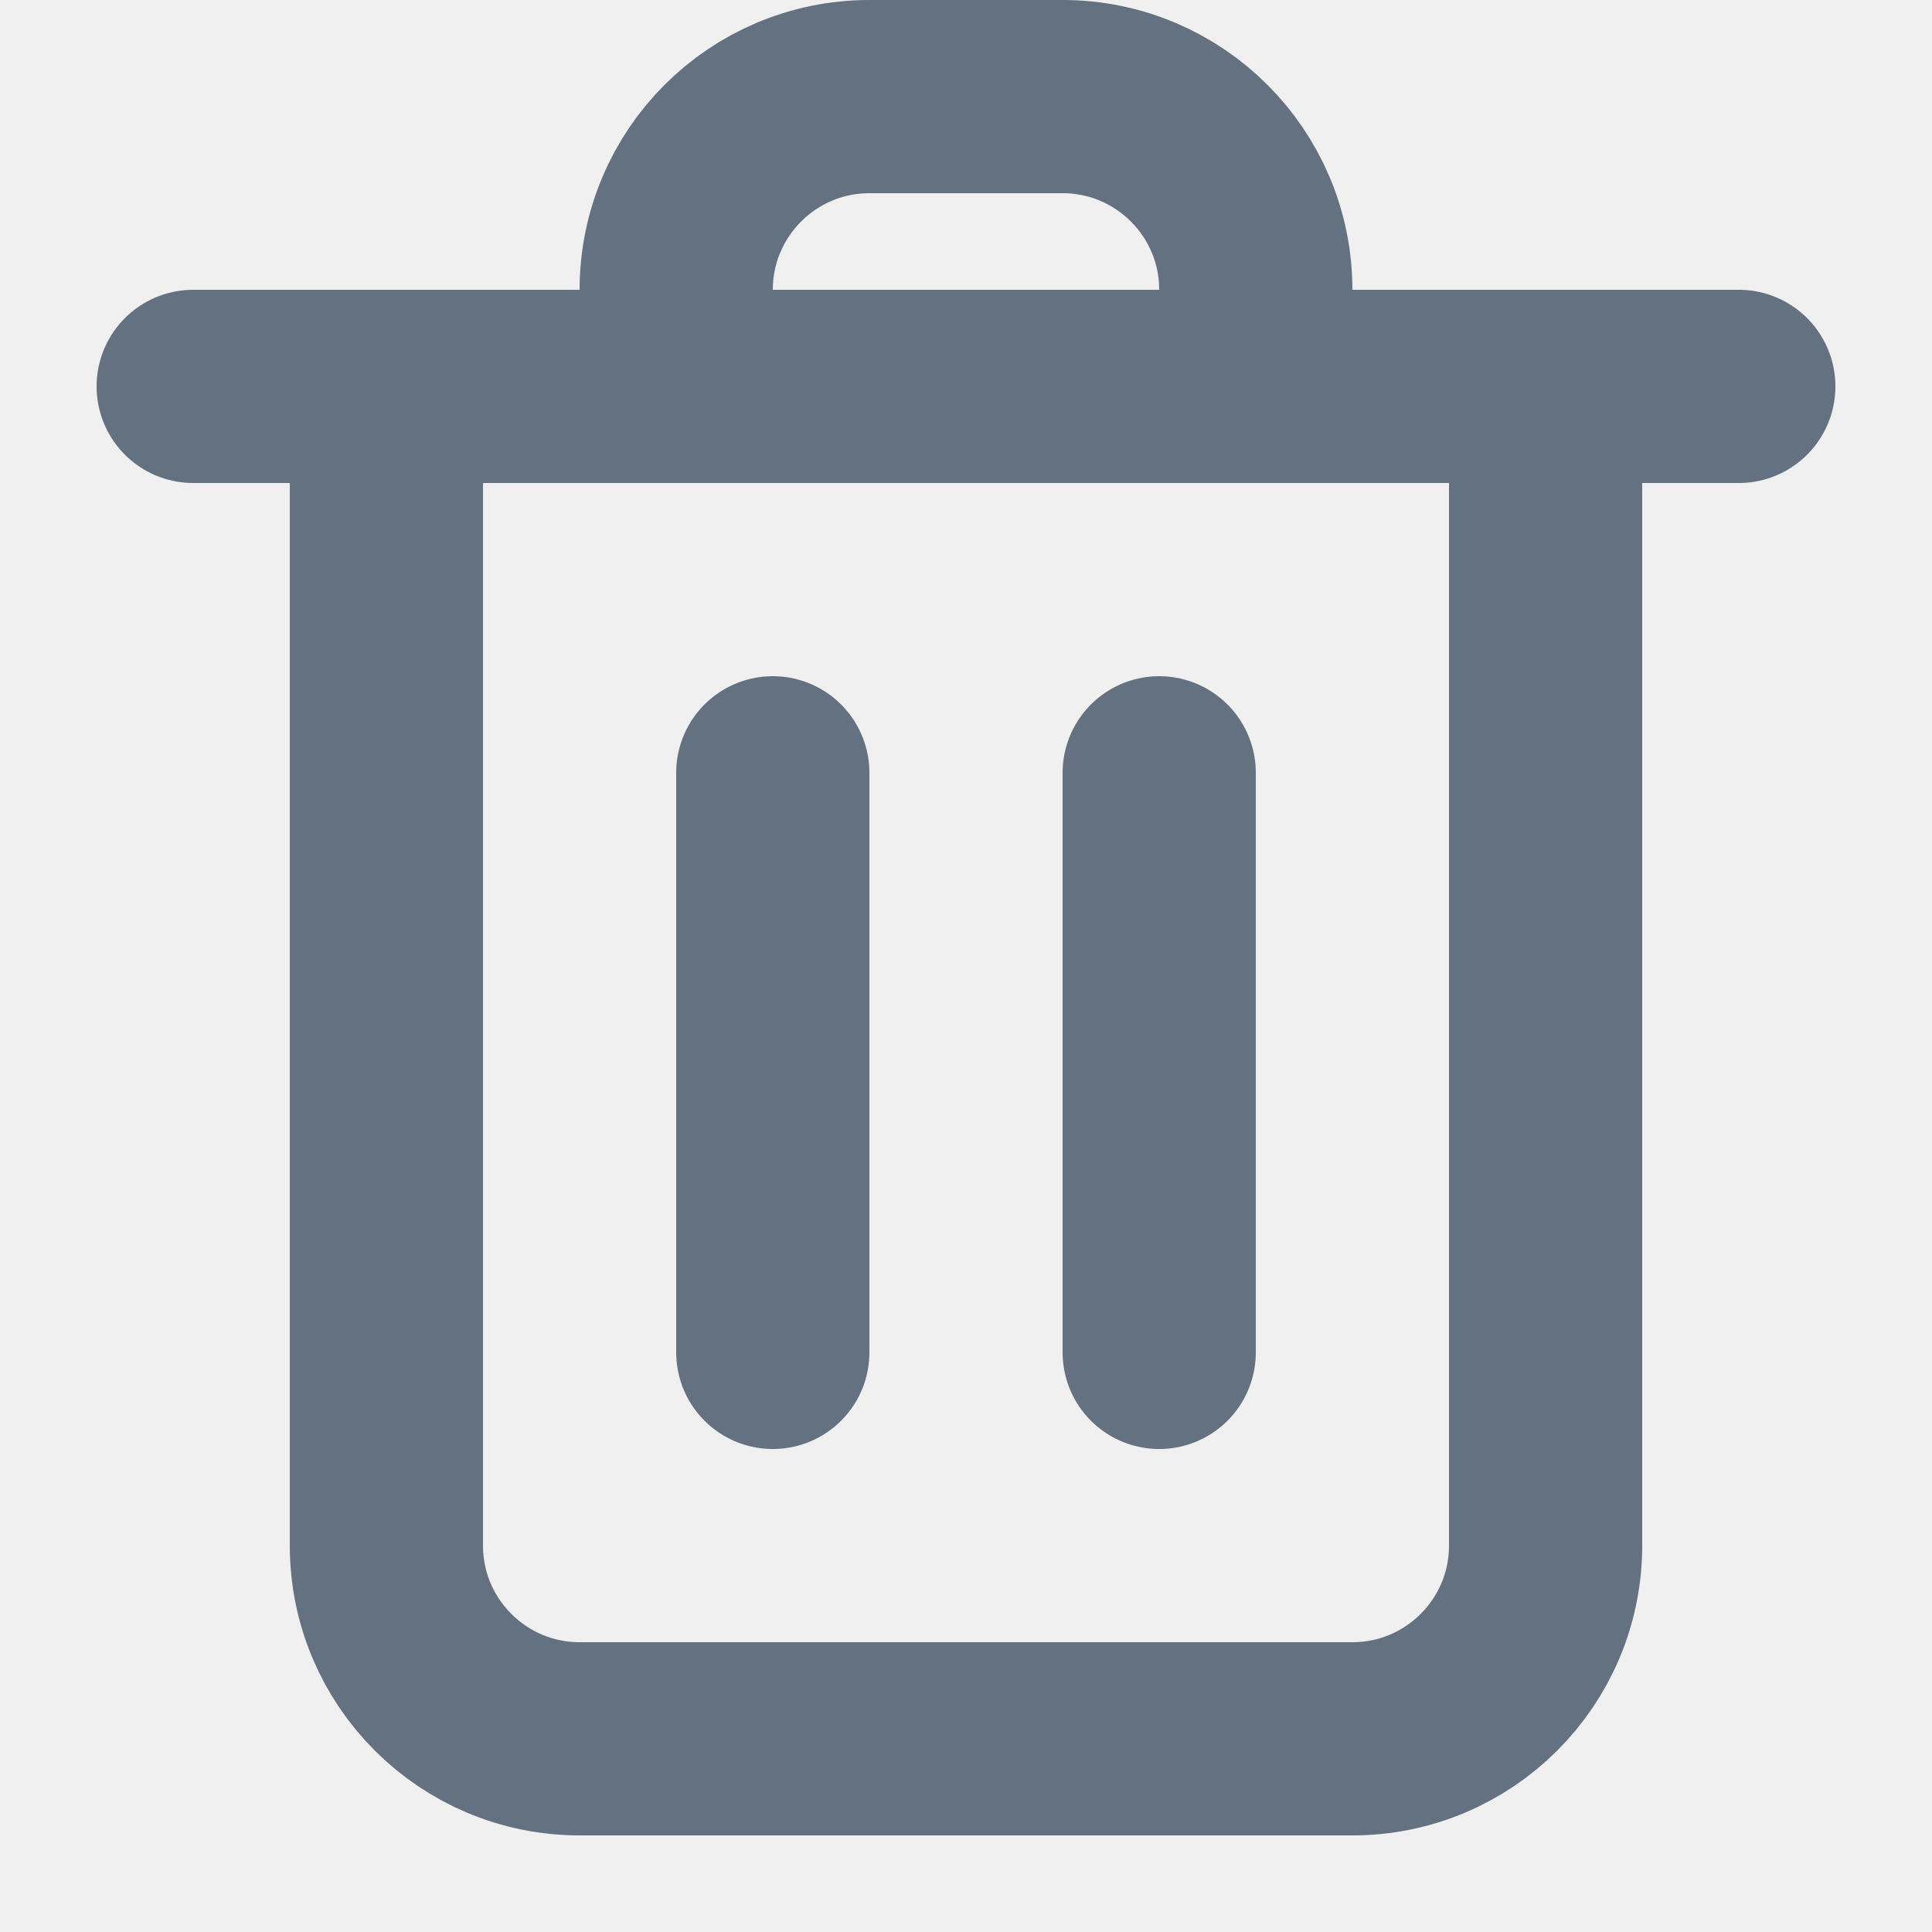
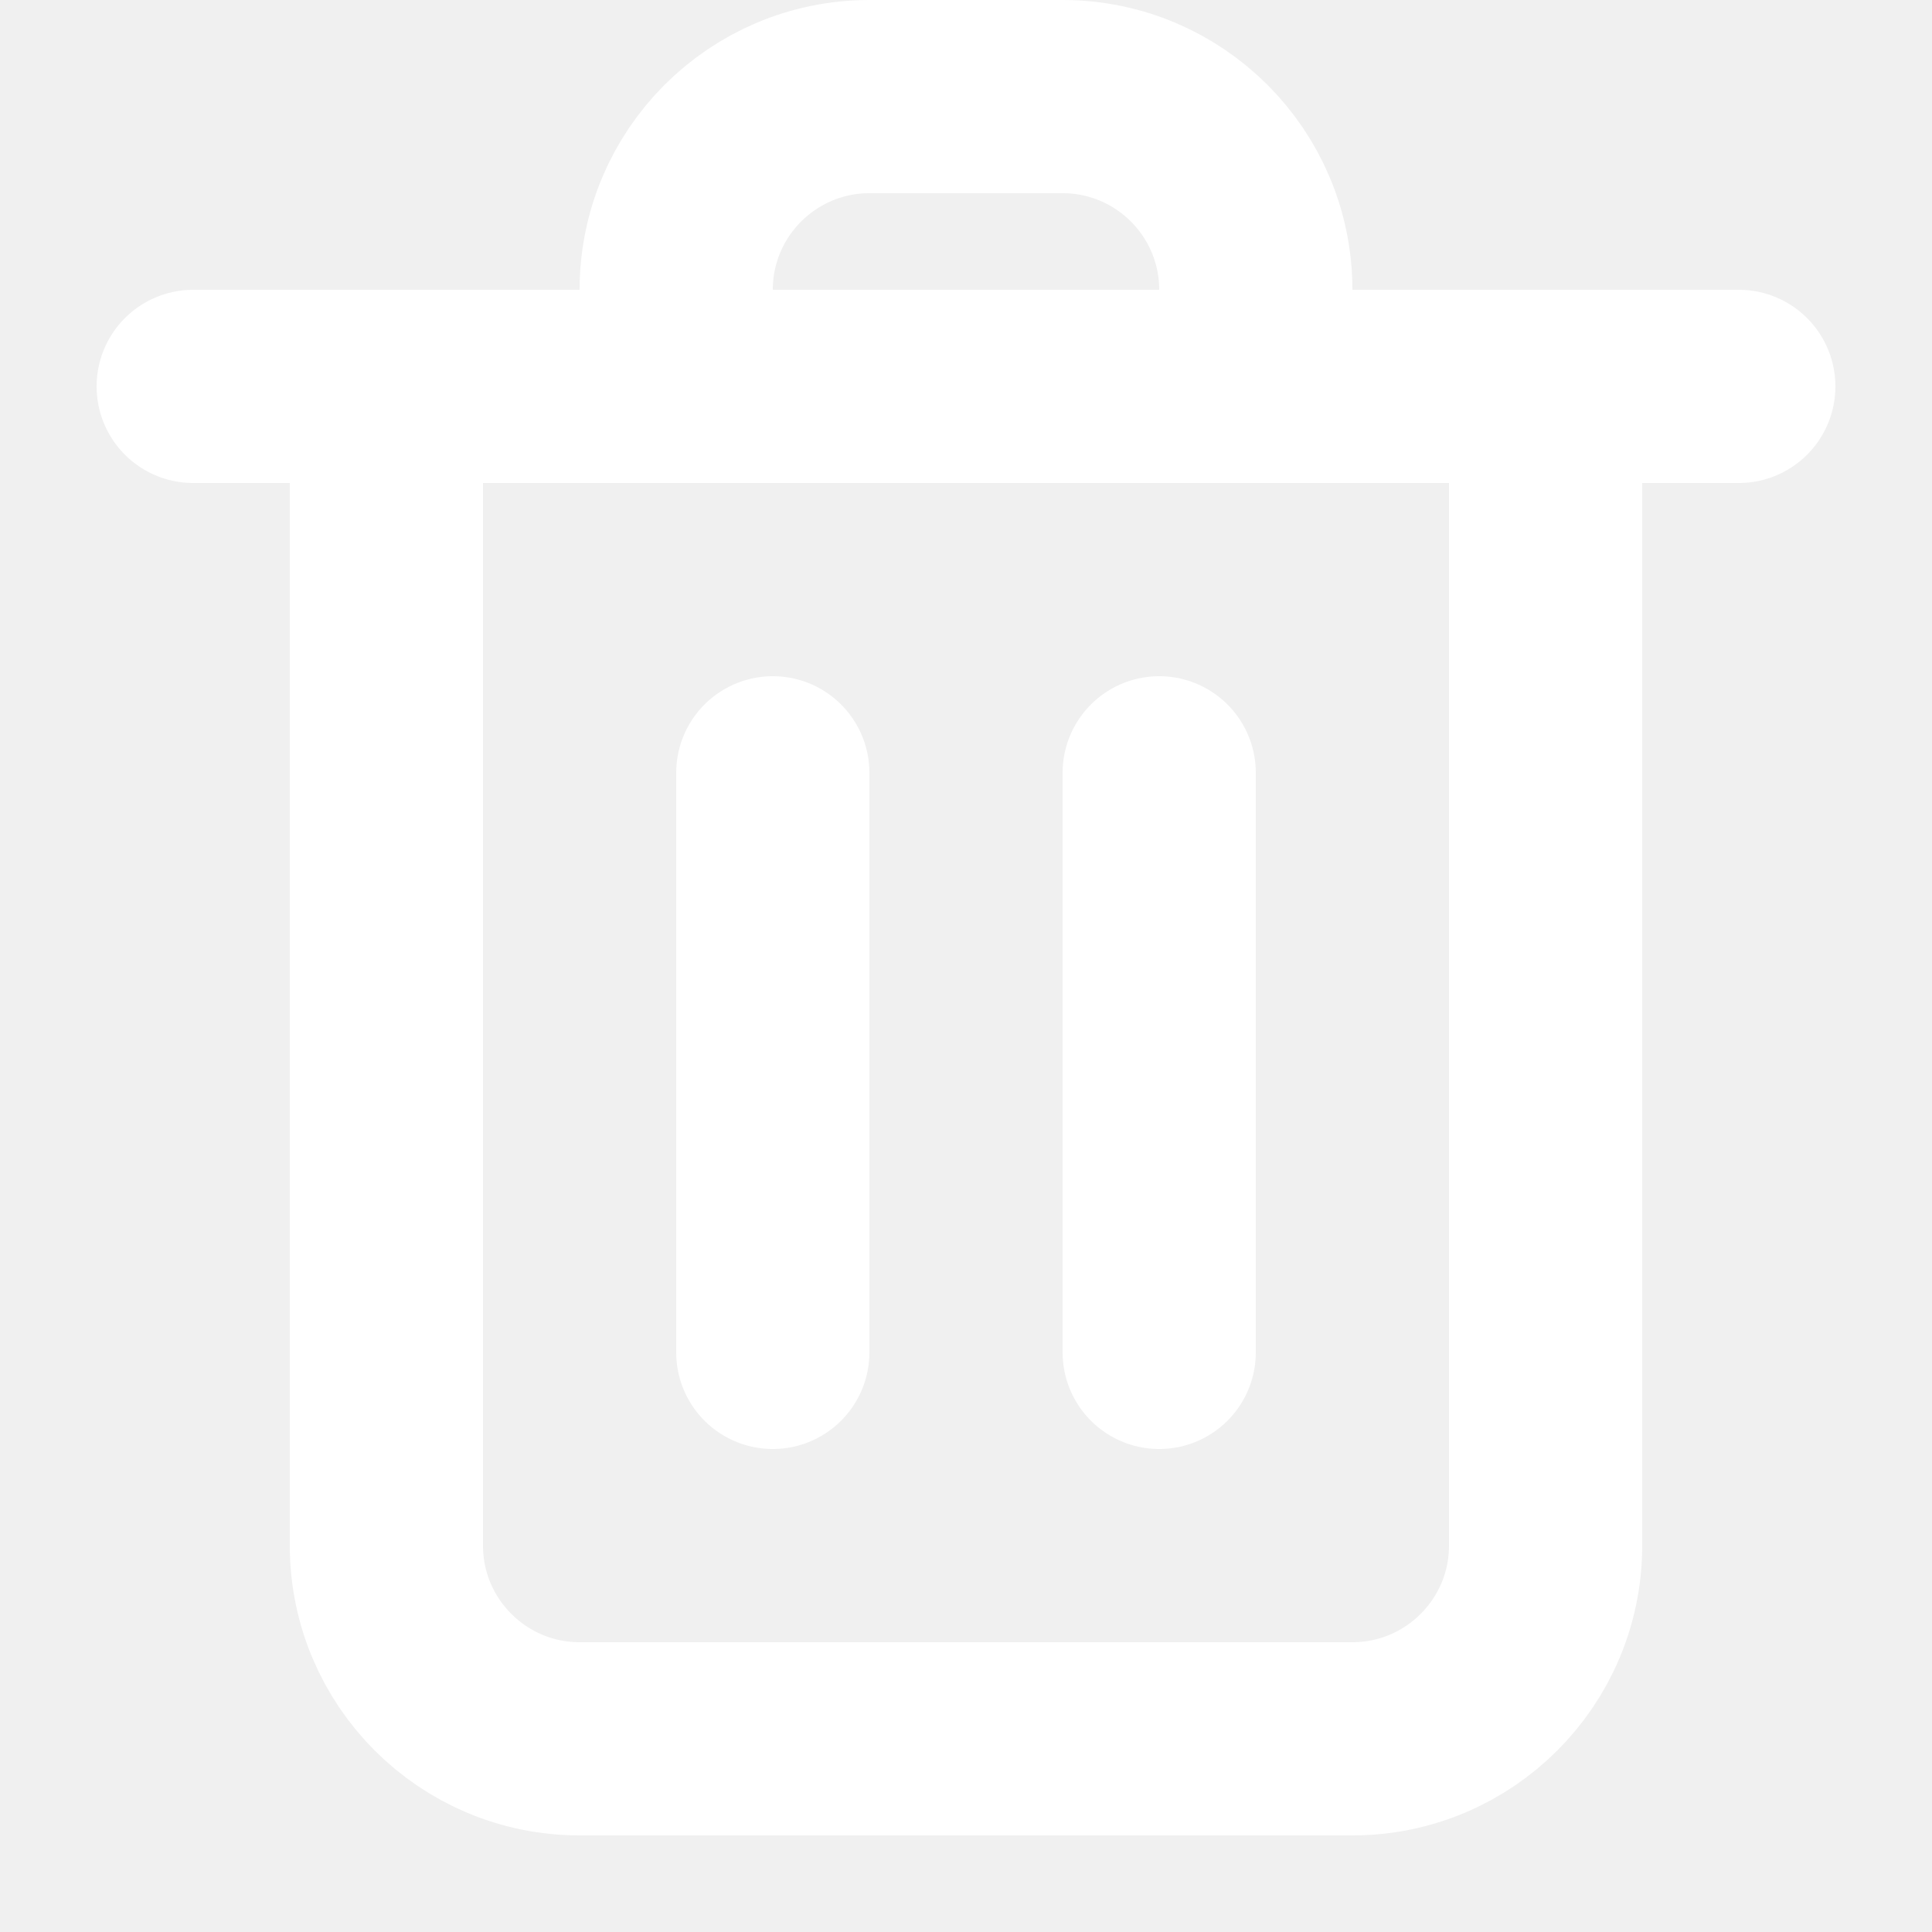
<svg xmlns="http://www.w3.org/2000/svg" width="10" height="10" viewBox="0 0 10 10" fill="none">
-   <path d="M4 4V7" stroke="#647181" stroke-linecap="round" stroke-linejoin="round" />
-   <path d="M6 4V7" stroke="#647181" stroke-linecap="round" stroke-linejoin="round" />
-   <path d="M8 2V8C8 8.552 7.552 9 7 9H3C2.448 9 2 8.552 2 8V2" stroke="#647181" stroke-linecap="round" stroke-linejoin="round" />
-   <path d="M1 2H9" stroke="#647181" stroke-linecap="round" stroke-linejoin="round" />
-   <path d="M6.5 2V1.5C6.5 0.948 6.052 0.5 5.5 0.5H4.5C3.948 0.5 3.5 0.948 3.5 1.5V2" stroke="#647181" stroke-linecap="round" stroke-linejoin="round" />
+   <path d="M4 4V7" stroke="#FFFFFF" stroke-linecap="round" stroke-linejoin="round" />
+   <path d="M6 4V7" stroke="#FFFFFF" stroke-linecap="round" stroke-linejoin="round" />
+   <path d="M8 2V8C8 8.552 7.552 9 7 9H3C2.448 9 2 8.552 2 8V2" stroke="#FFFFFF" stroke-linecap="round" stroke-linejoin="round" />
+   <path d="M1 2H9" stroke="#FFFFFF" stroke-linecap="round" stroke-linejoin="round" />
+   <path d="M6.5 2V1.5C6.5 0.948 6.052 0.5 5.5 0.5H4.5C3.948 0.5 3.5 0.948 3.5 1.5V2" stroke="#FFFFFF" stroke-linecap="round" stroke-linejoin="round" />
</svg>
